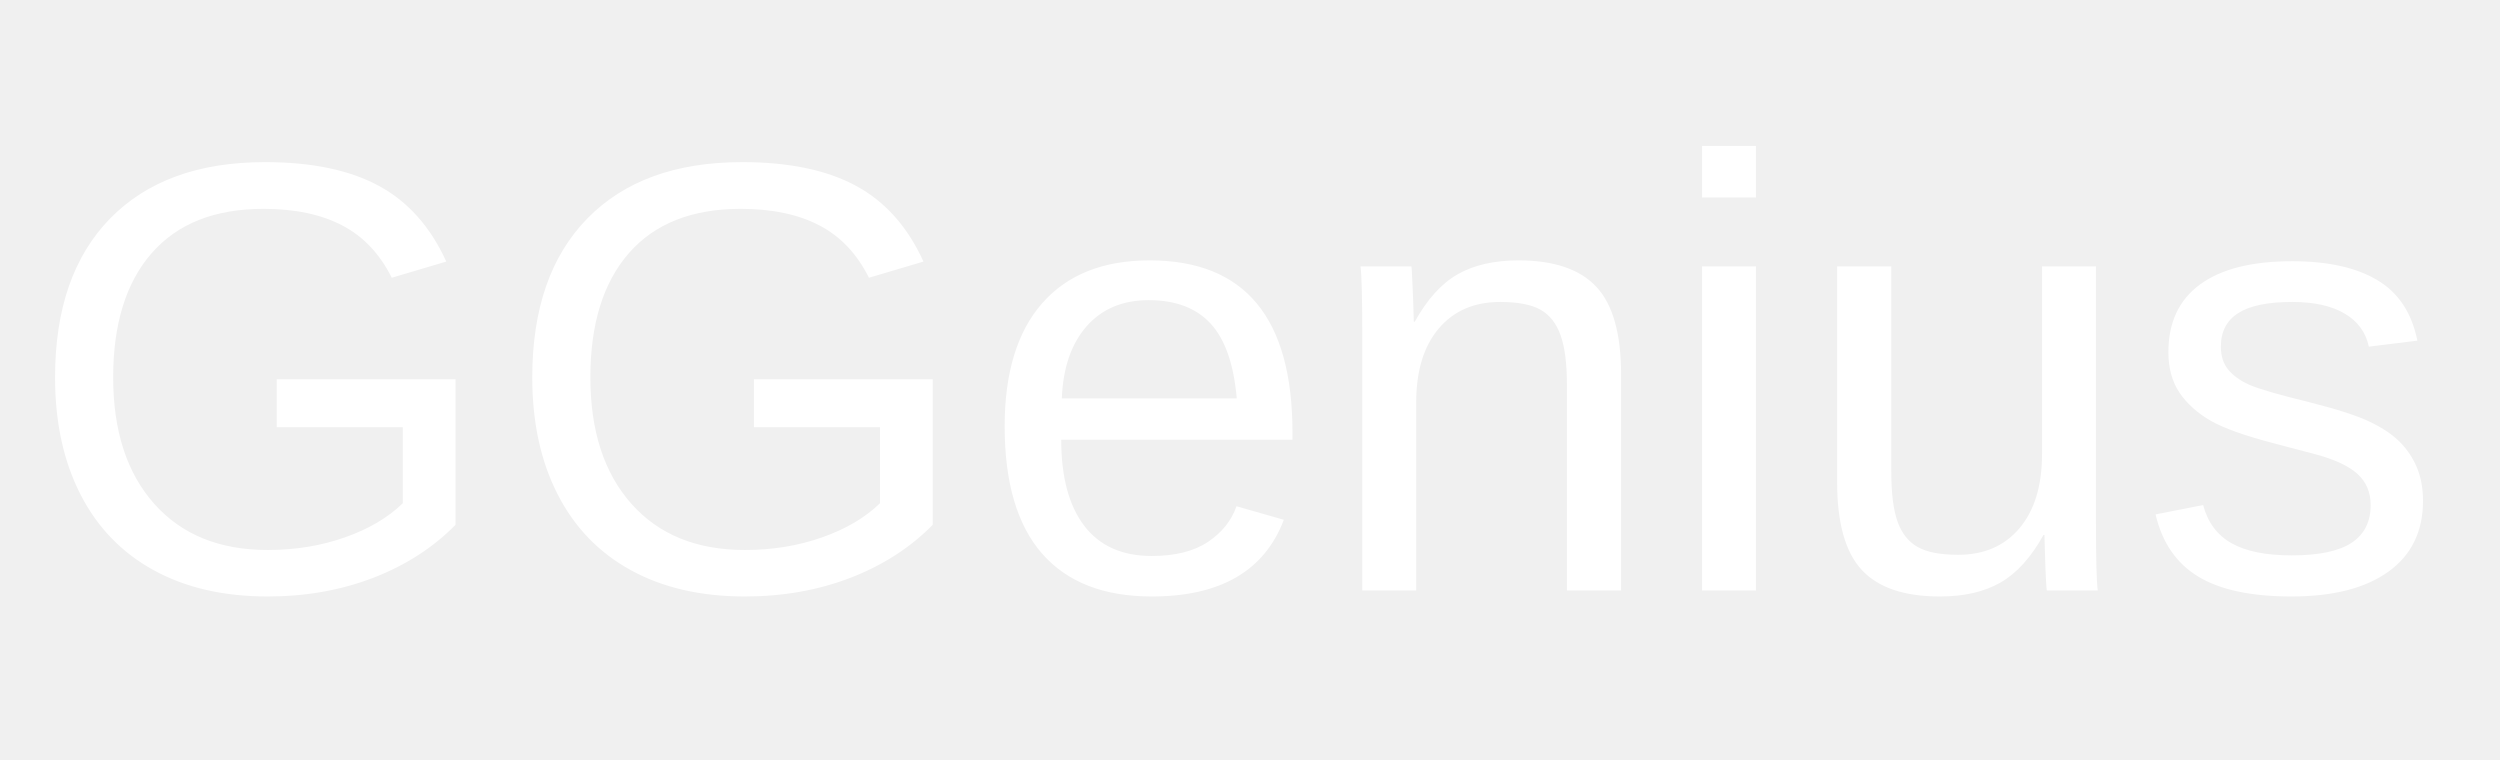
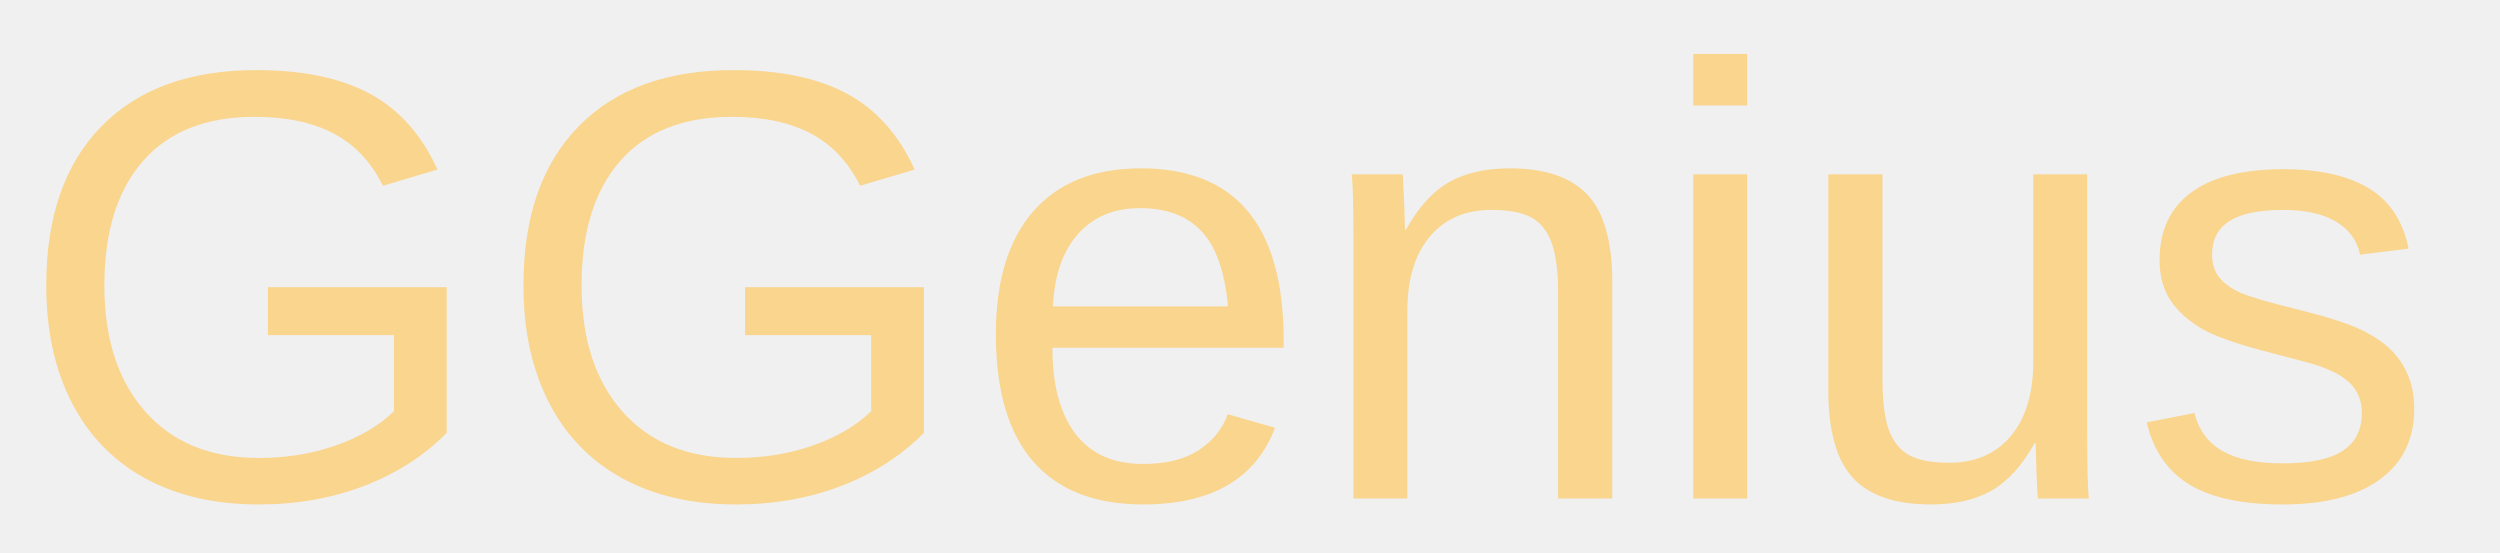
- <svg xmlns="http://www.w3.org/2000/svg" width="326" height="99" viewBox="0 0 326 99">
-   <text id="GGenius" xml:space="preserve" x="3.148" y="77" font-family="Arial" font-size="80" fill="#ffffff">GGenius</text>
+ <svg xmlns="http://www.w3.org/2000/svg" width="326" height="72" viewBox="0 0 326 72">
+   <text id="GGenius" xml:space="preserve" x="2" y="65" font-family="Arial" font-size="80" fill="#f9d58e">GGenius</text>
</svg>
